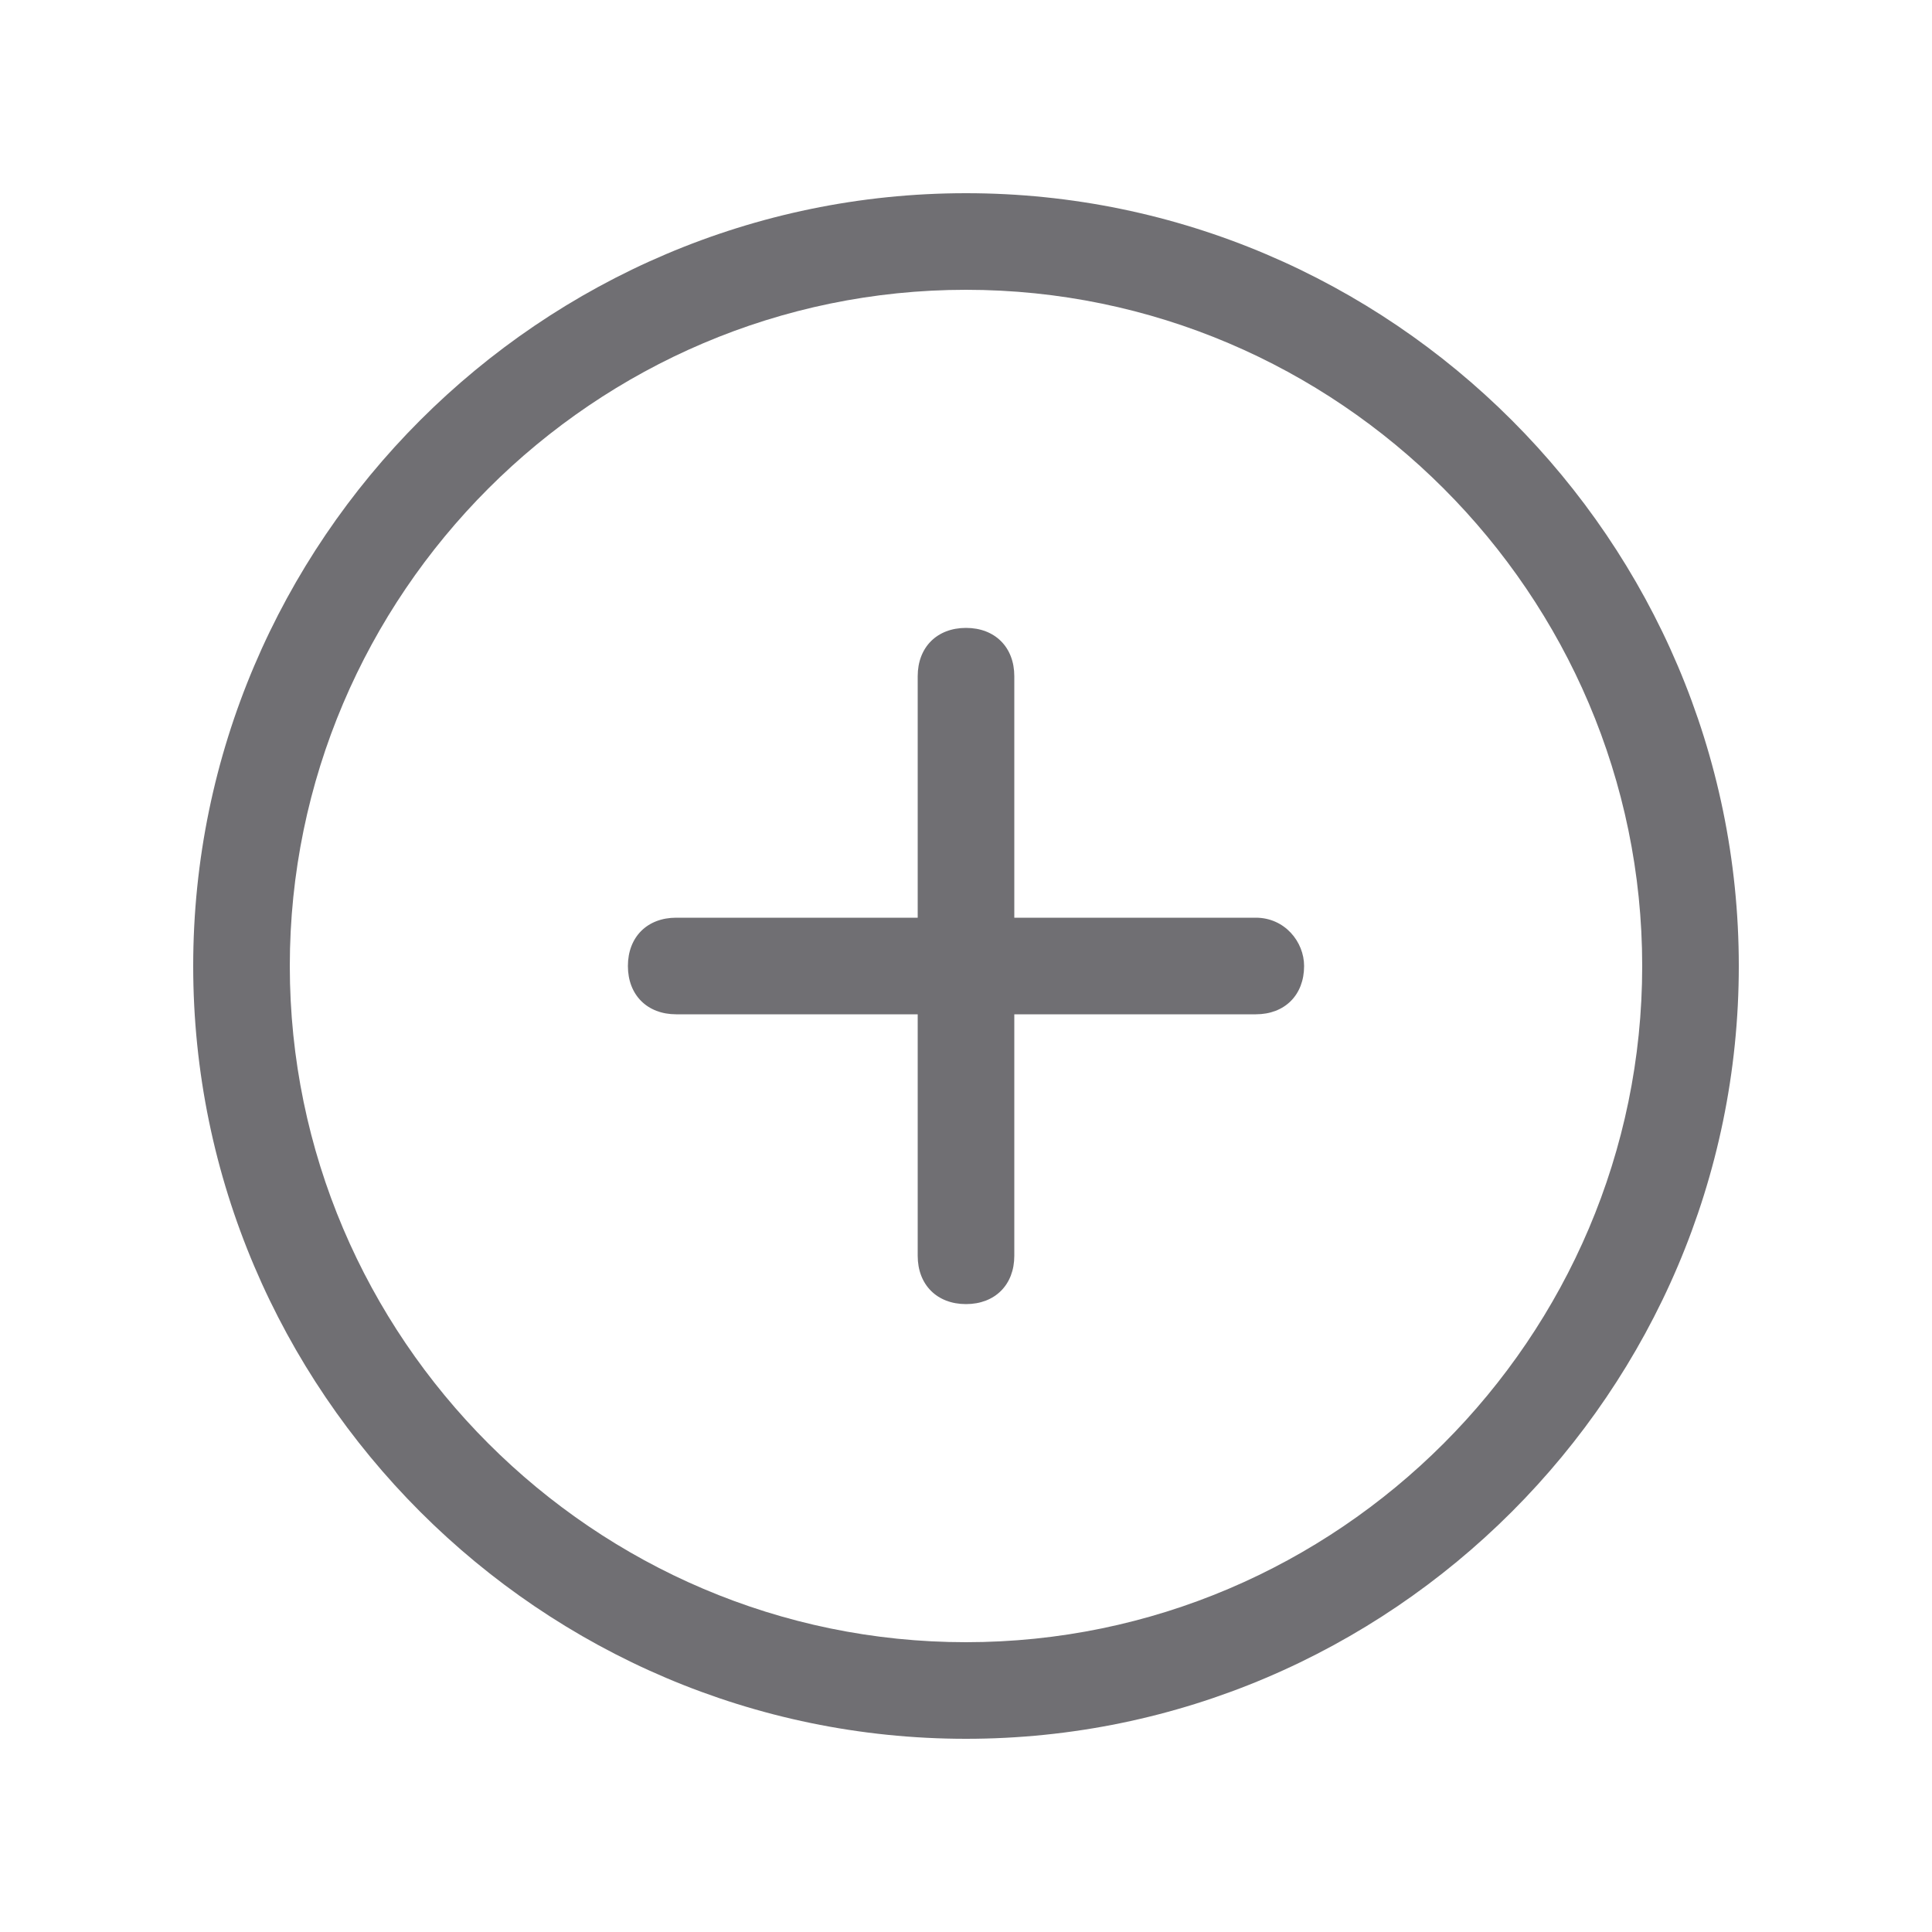
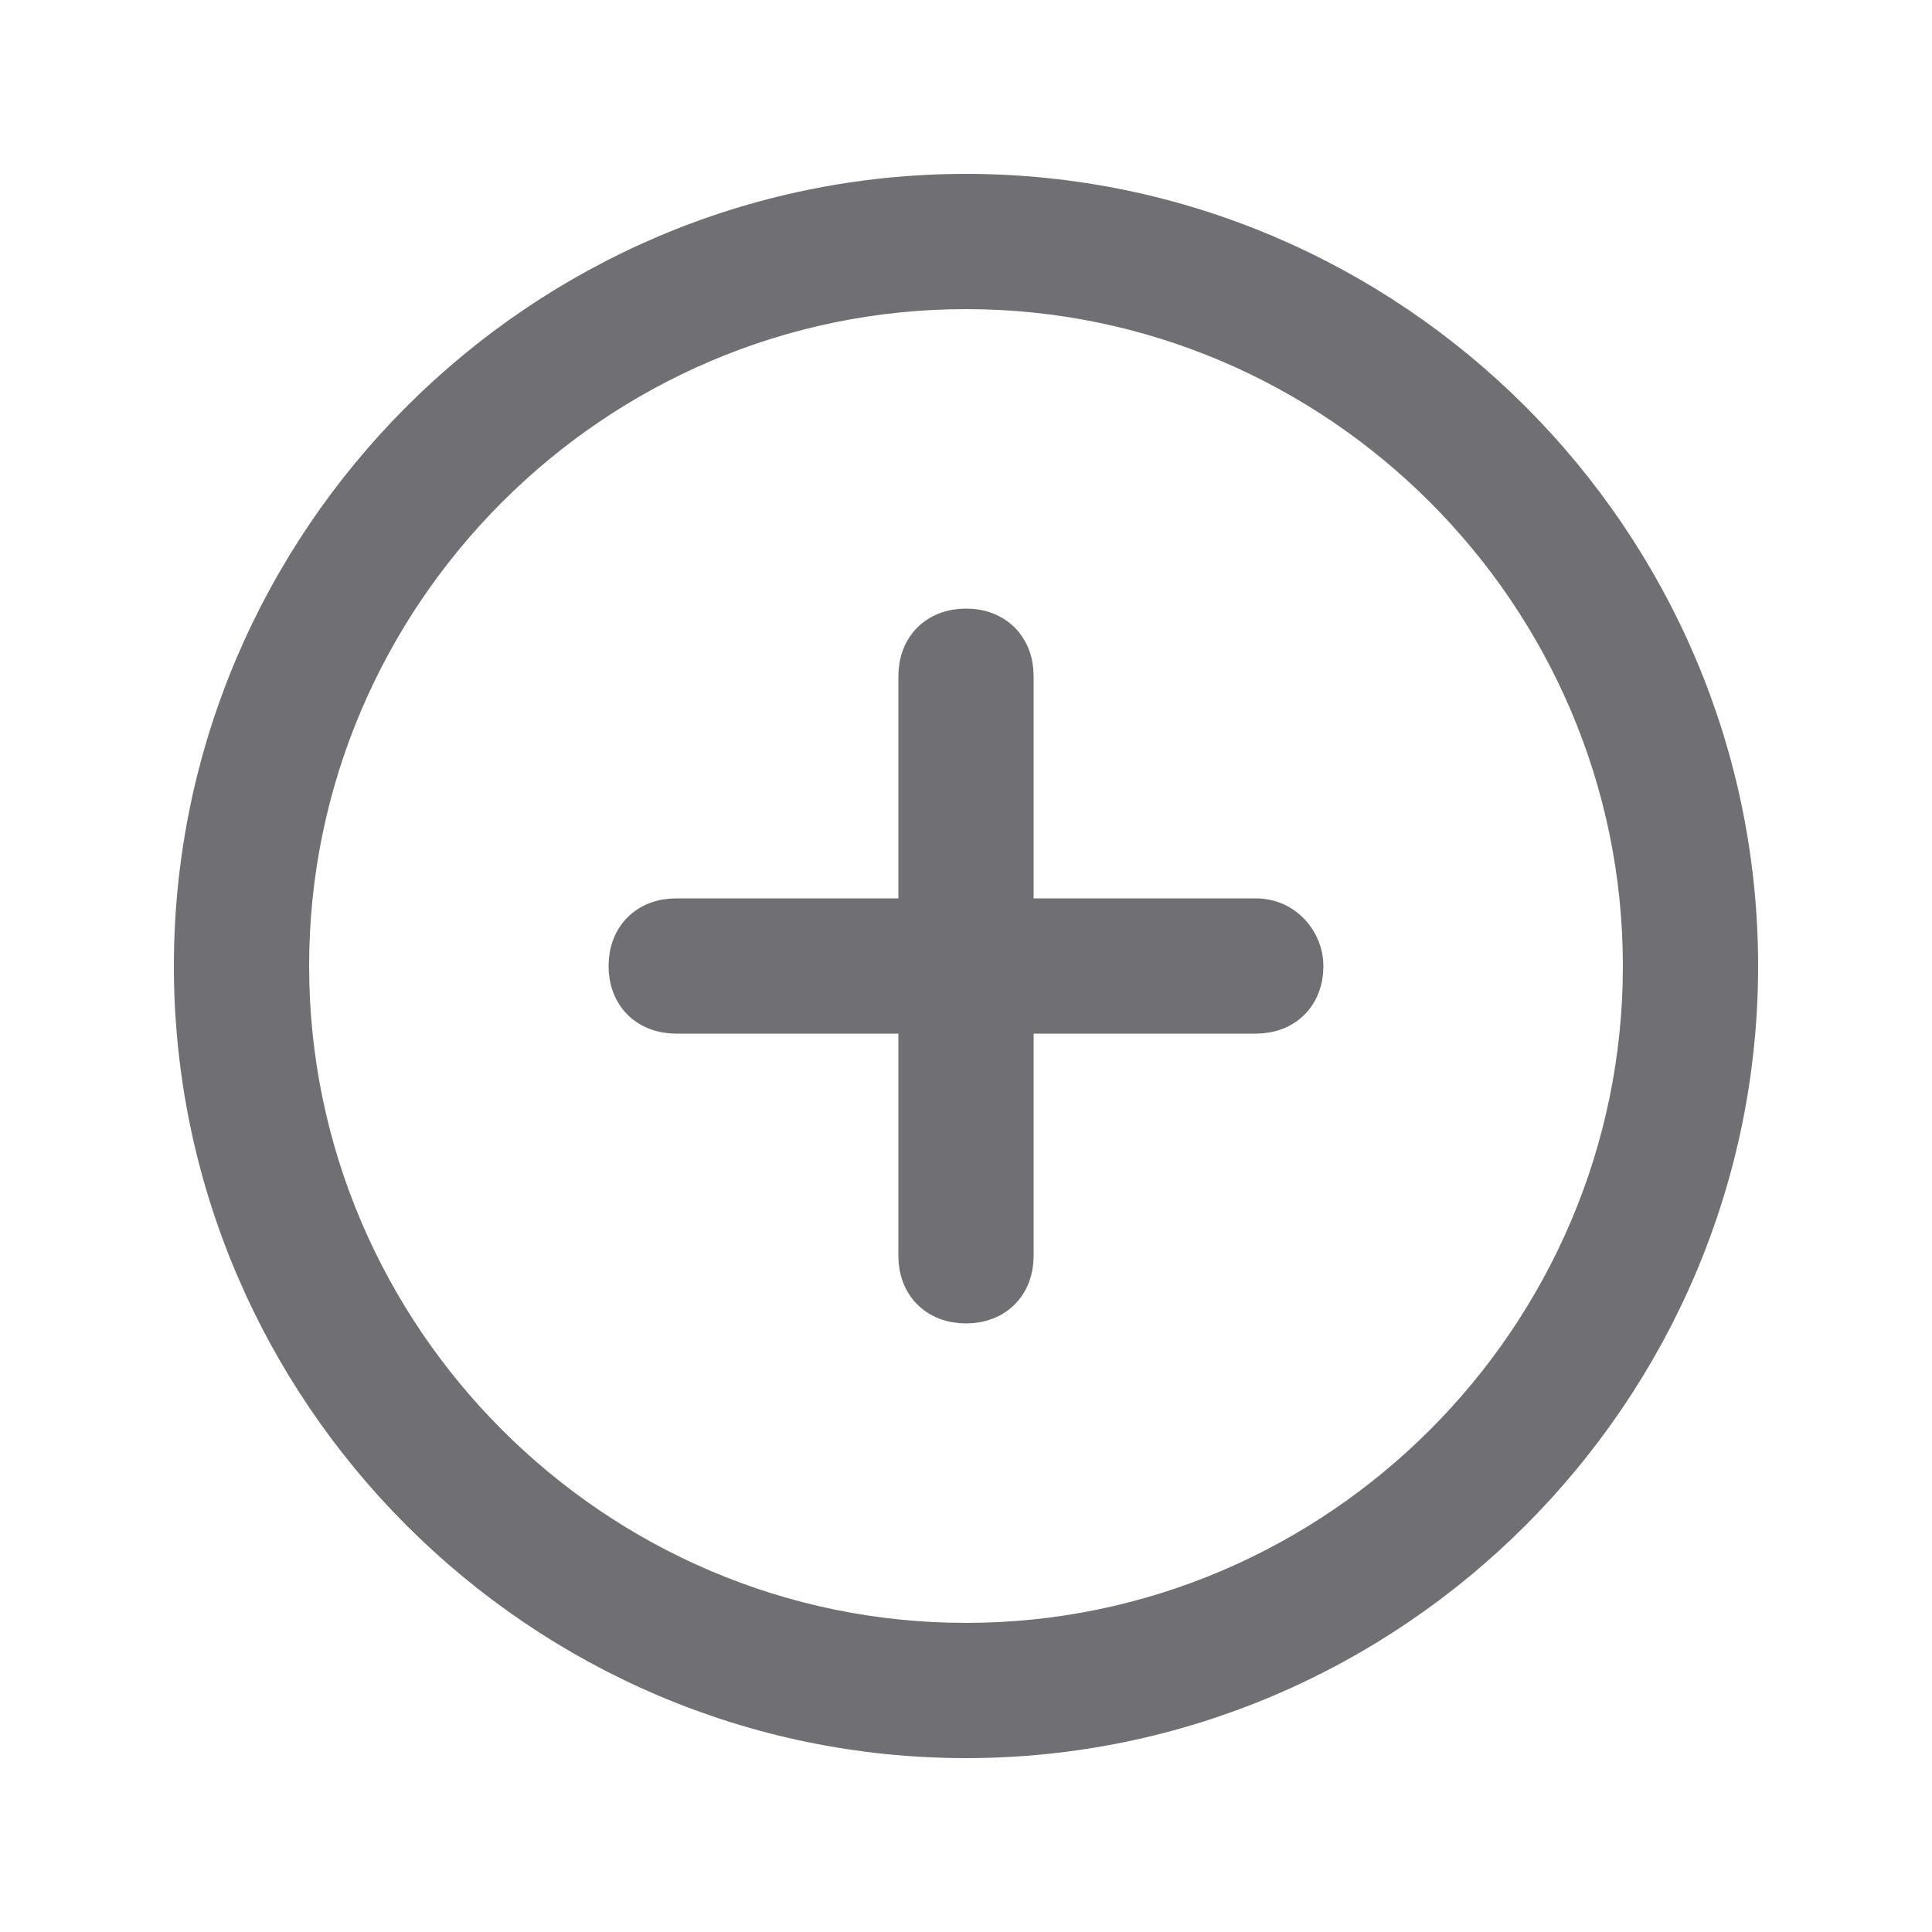
<svg xmlns="http://www.w3.org/2000/svg" version="1.1" id="图层_1" x="0px" y="0px" width="200px" height="200px" viewBox="0 0 200 200" enable-background="new 0 0 200 200" xml:space="preserve">
-   <path fill="#706F73" d="M130,95h-25V70c0-3-2-5-5-5s-5,2-5,5v25H70c-3,0-5,2-5,5s2,5,5,5h25v25c0,3,2,5,5,5s5-2,5-5v-25h25  c3,0,5-2,5-5C135,97.5,133,95,130,95z M100,20c-44,0-80,36-80,80s36,80,80,80s80-36,80-80S144,20,100,20z M100,170  c-38.5,0-70-31.5-70-70s31.5-70,70-70s70,31.5,70,70S138.5,170,100,170z" />
+   <path fill="#706F73" stroke="#706F73" stroke-width="4" stroke-miterlimit="10" d="M130,95h-25V70c0-3-2-5-5-5s-5,2-5,5v25H70  c-3,0-5,2-5,5s2,5,5,5h25v25c0,3,2,5,5,5s5-2,5-5v-25h25c3,0,5-2,5-5C135,97.5,133,95,130,95z M100,20c-44,0-80,36-80,80  s36,80,80,80s80-36,80-80S144,20,100,20z M100,170c-38.5,0-70-31.5-70-70s31.5-70,70-70s70,31.5,70,70S138.5,170,100,170z" />
</svg>
